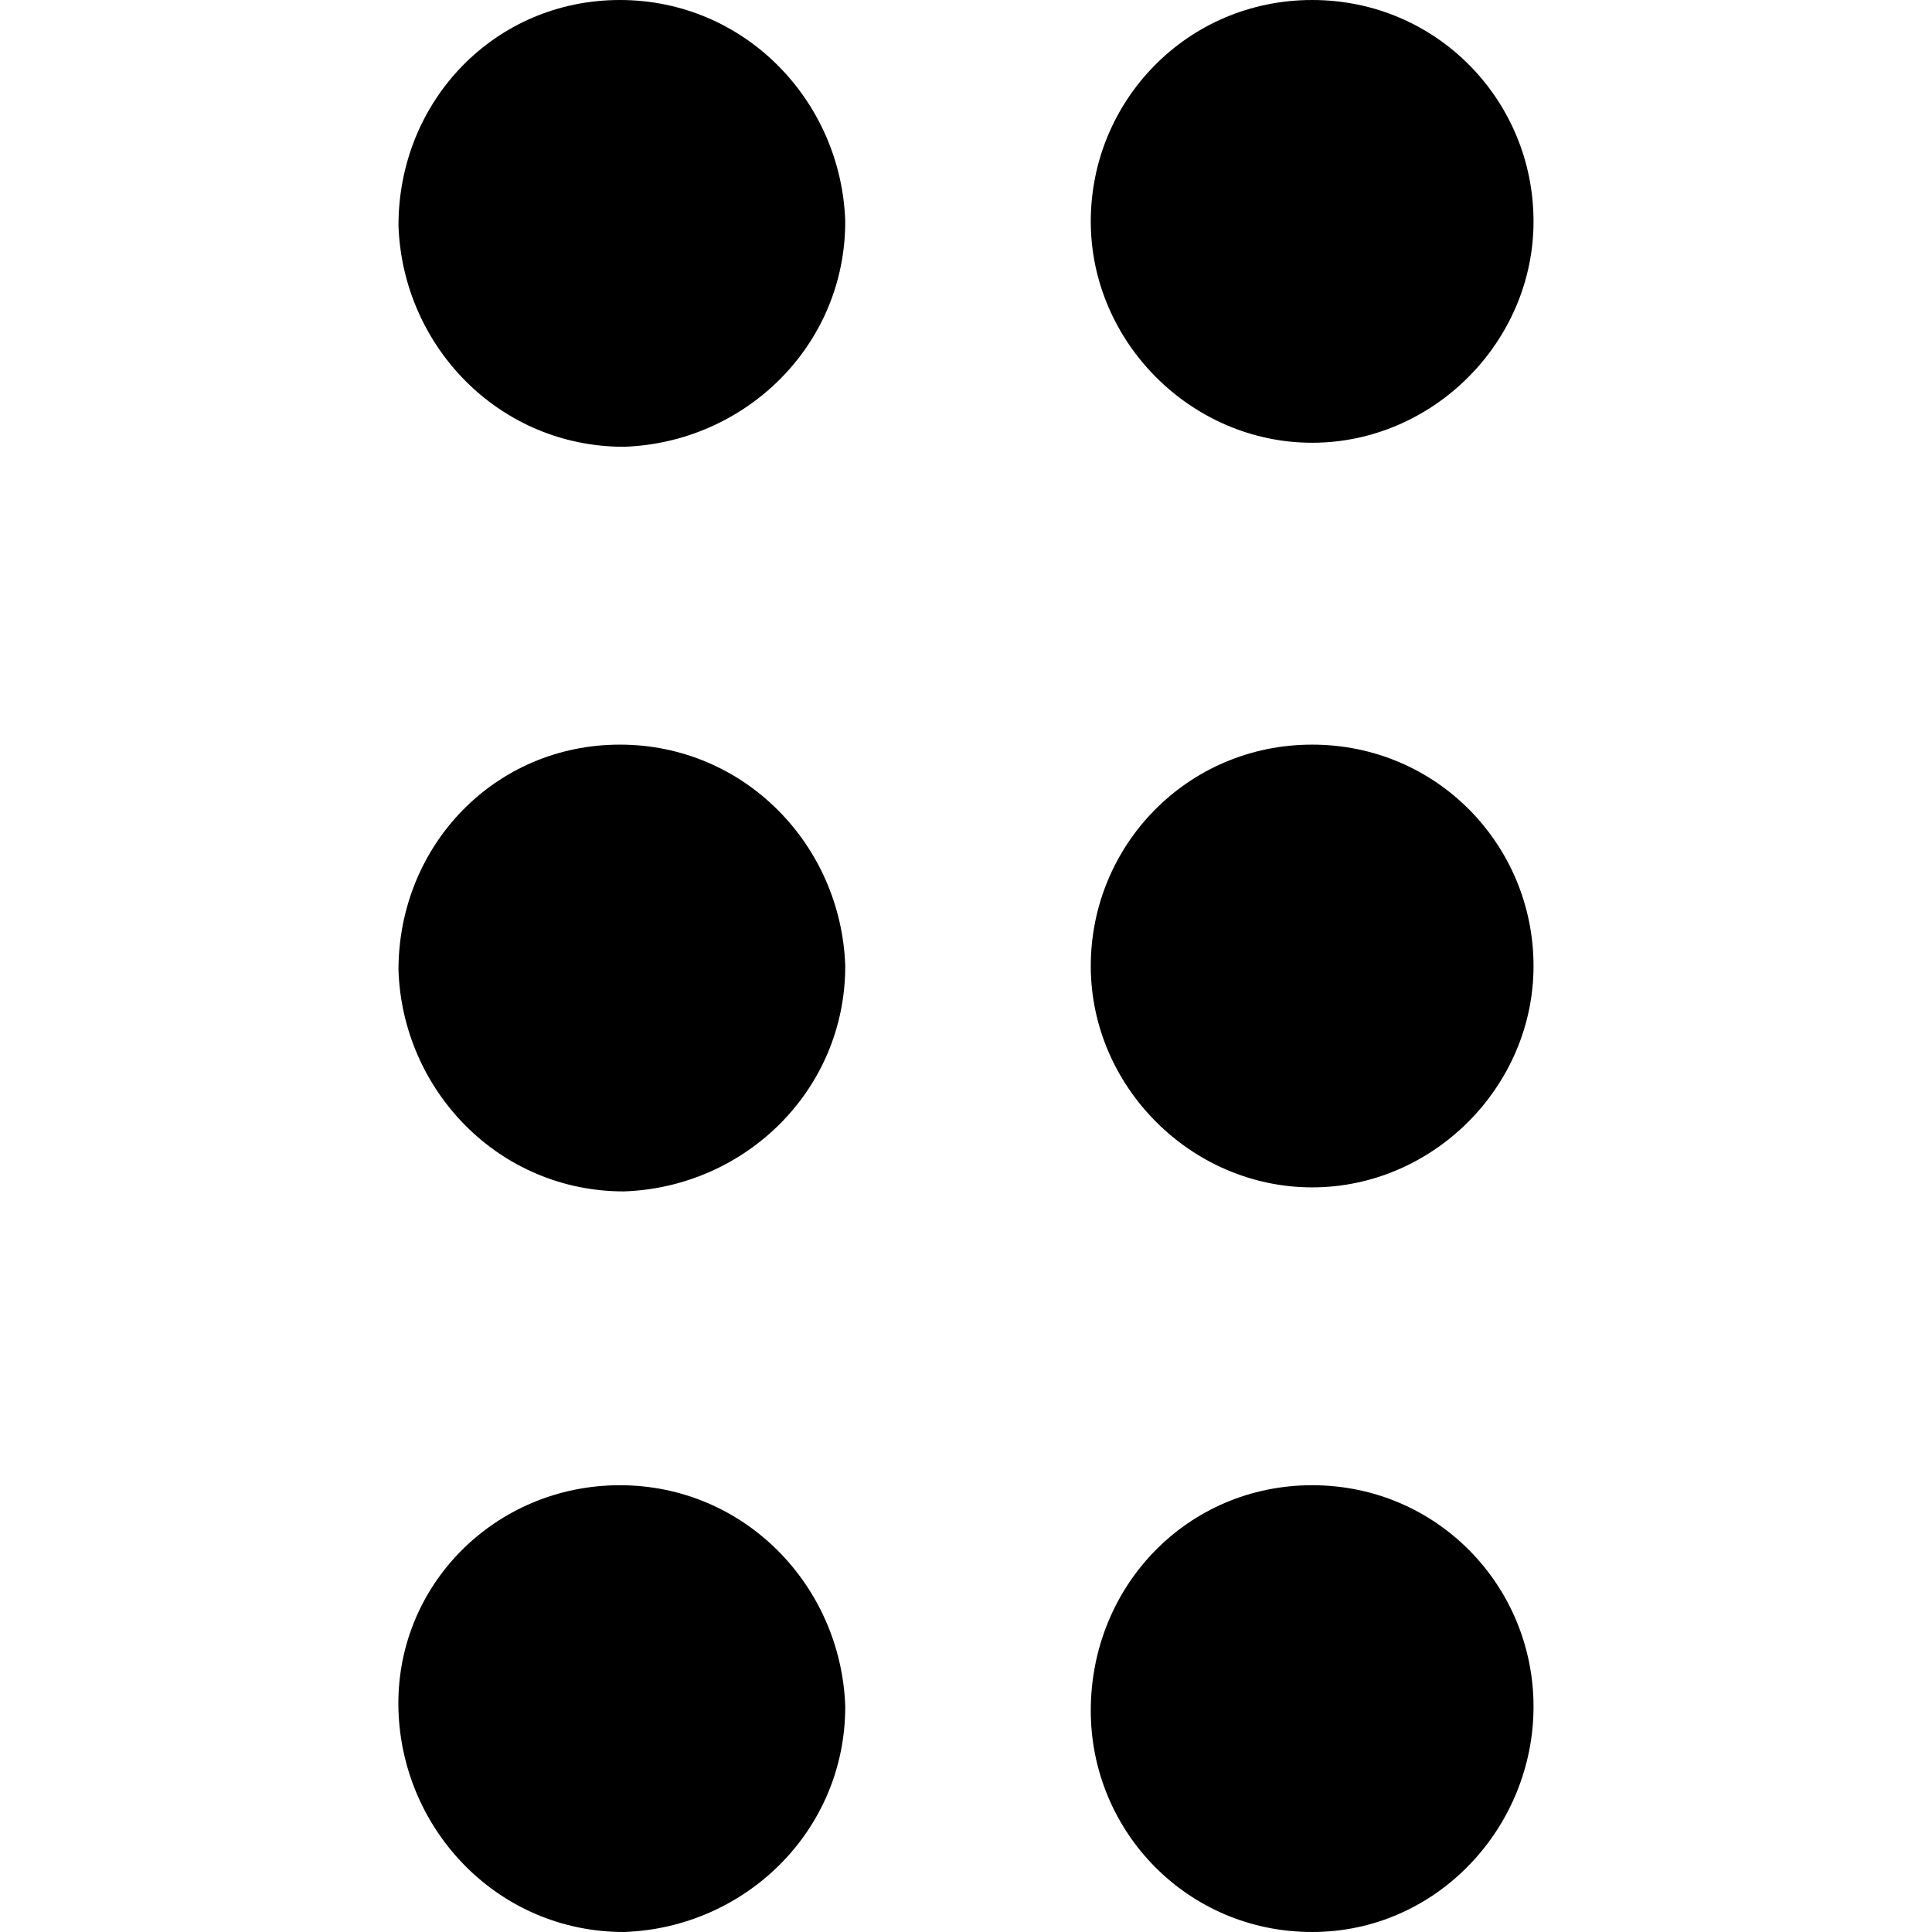
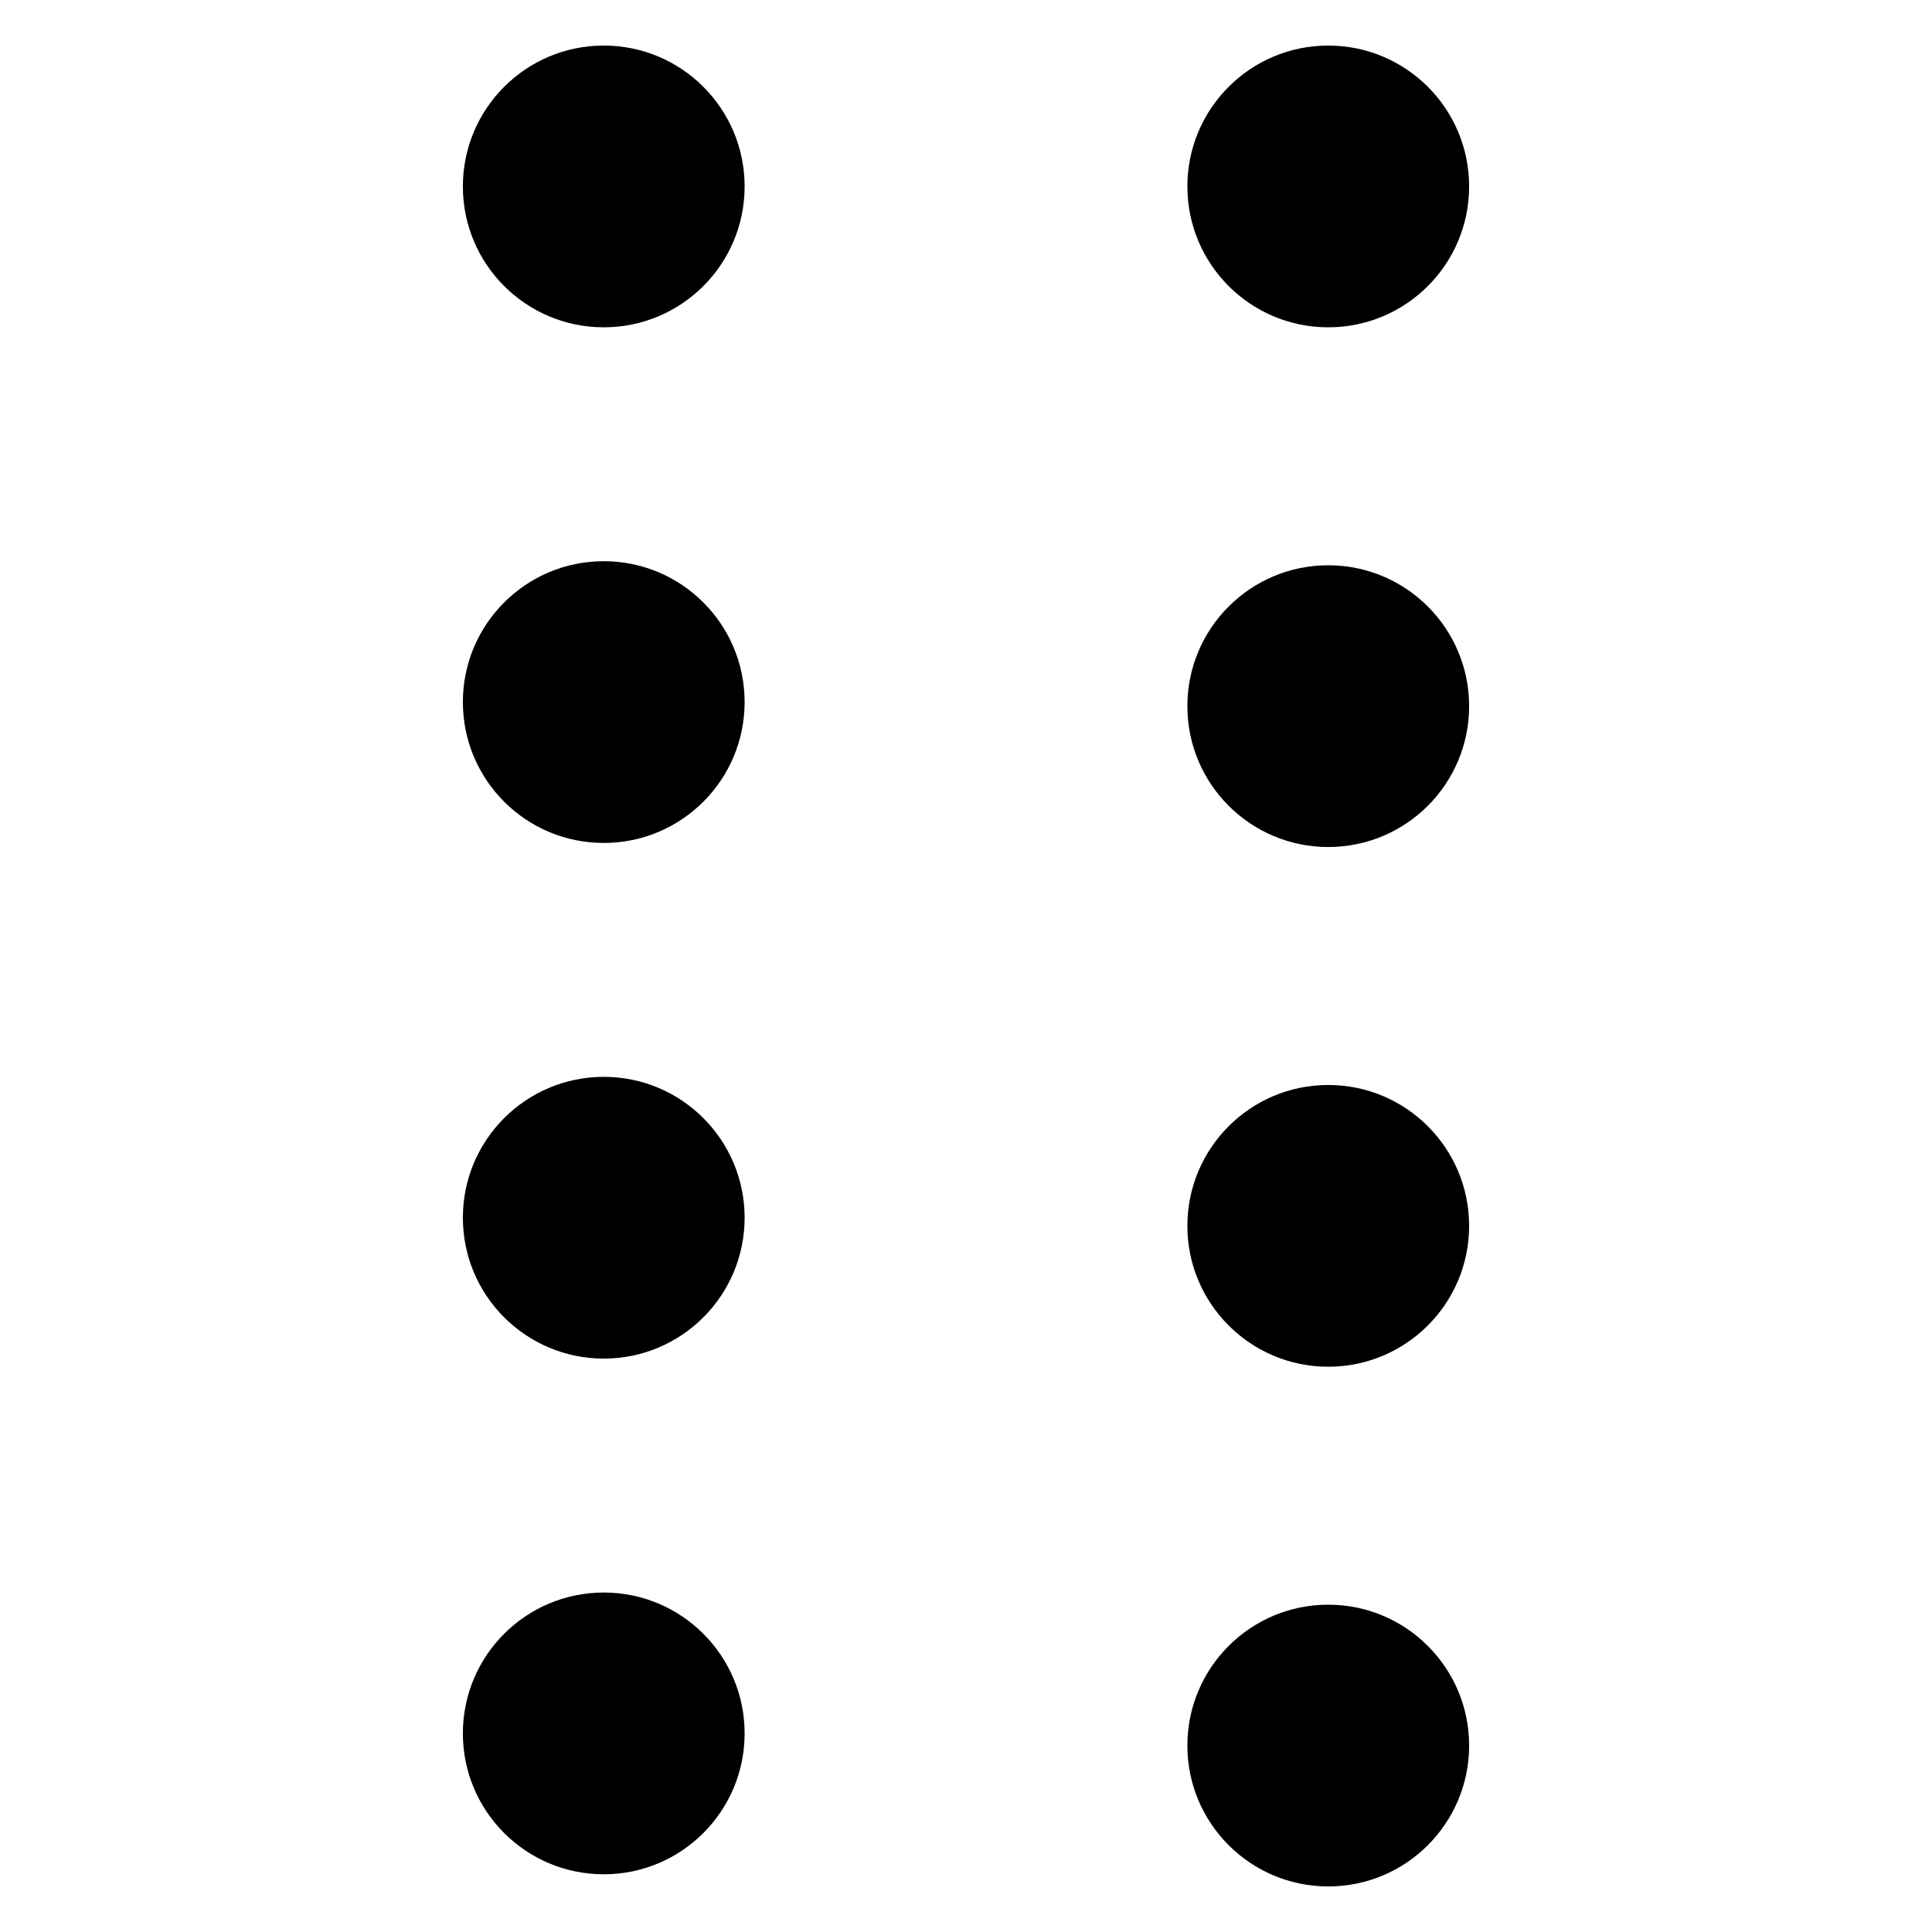
<svg xmlns="http://www.w3.org/2000/svg" viewBox="0 0 48 48">
-   <path d="M15.4 18.5c3.1 0 5.5 2.5 5.6 5.5 0 3.1-2.5 5.5-5.5 5.6-3.1 0-5.5-2.5-5.6-5.5 0-3.1 2.4-5.6 5.5-5.6zm0-18.5c3.1 0 5.5 2.5 5.6 5.5 0 3.1-2.5 5.5-5.5 5.6-3.1 0-5.5-2.5-5.6-5.5 0-3.1 2.4-5.6 5.5-5.6zm0 36.9c3.1 0 5.5 2.5 5.6 5.5 0 3.1-2.5 5.5-5.5 5.6-3.1 0-5.5-2.5-5.6-5.5-.1-3.1 2.4-5.6 5.5-5.6zm17.2-18.4c3.1 0 5.5 2.5 5.5 5.5s-2.5 5.5-5.5 5.5-5.5-2.5-5.5-5.5 2.4-5.5 5.5-5.5zm0-18.5c3.1 0 5.5 2.5 5.5 5.5S35.6 11 32.6 11s-5.5-2.5-5.5-5.5S29.5 0 32.6 0zm0 36.9c3.1 0 5.5 2.5 5.5 5.5S35.7 48 32.6 48s-5.5-2.5-5.5-5.5c0-3.1 2.4-5.6 5.5-5.6z" />
+   <g data-name="48">
+     <circle cx="15" cy="4.632" r="3.5" />
+     <circle cx="15" cy="17.443" r="3.5" />
+     <circle cx="15" cy="30.254" r="3.5" />
+     <circle cx="15" cy="43.066" r="3.5" />
+     <circle cx="33" cy="4.632" r="3.5" />
+     <circle cx="33" cy="17.544" r="3.5" />
+     <circle cx="33" cy="30.456" r="3.5" />
+     <circle cx="33" cy="43.368" r="3.5" />
+   </g>
</svg>
